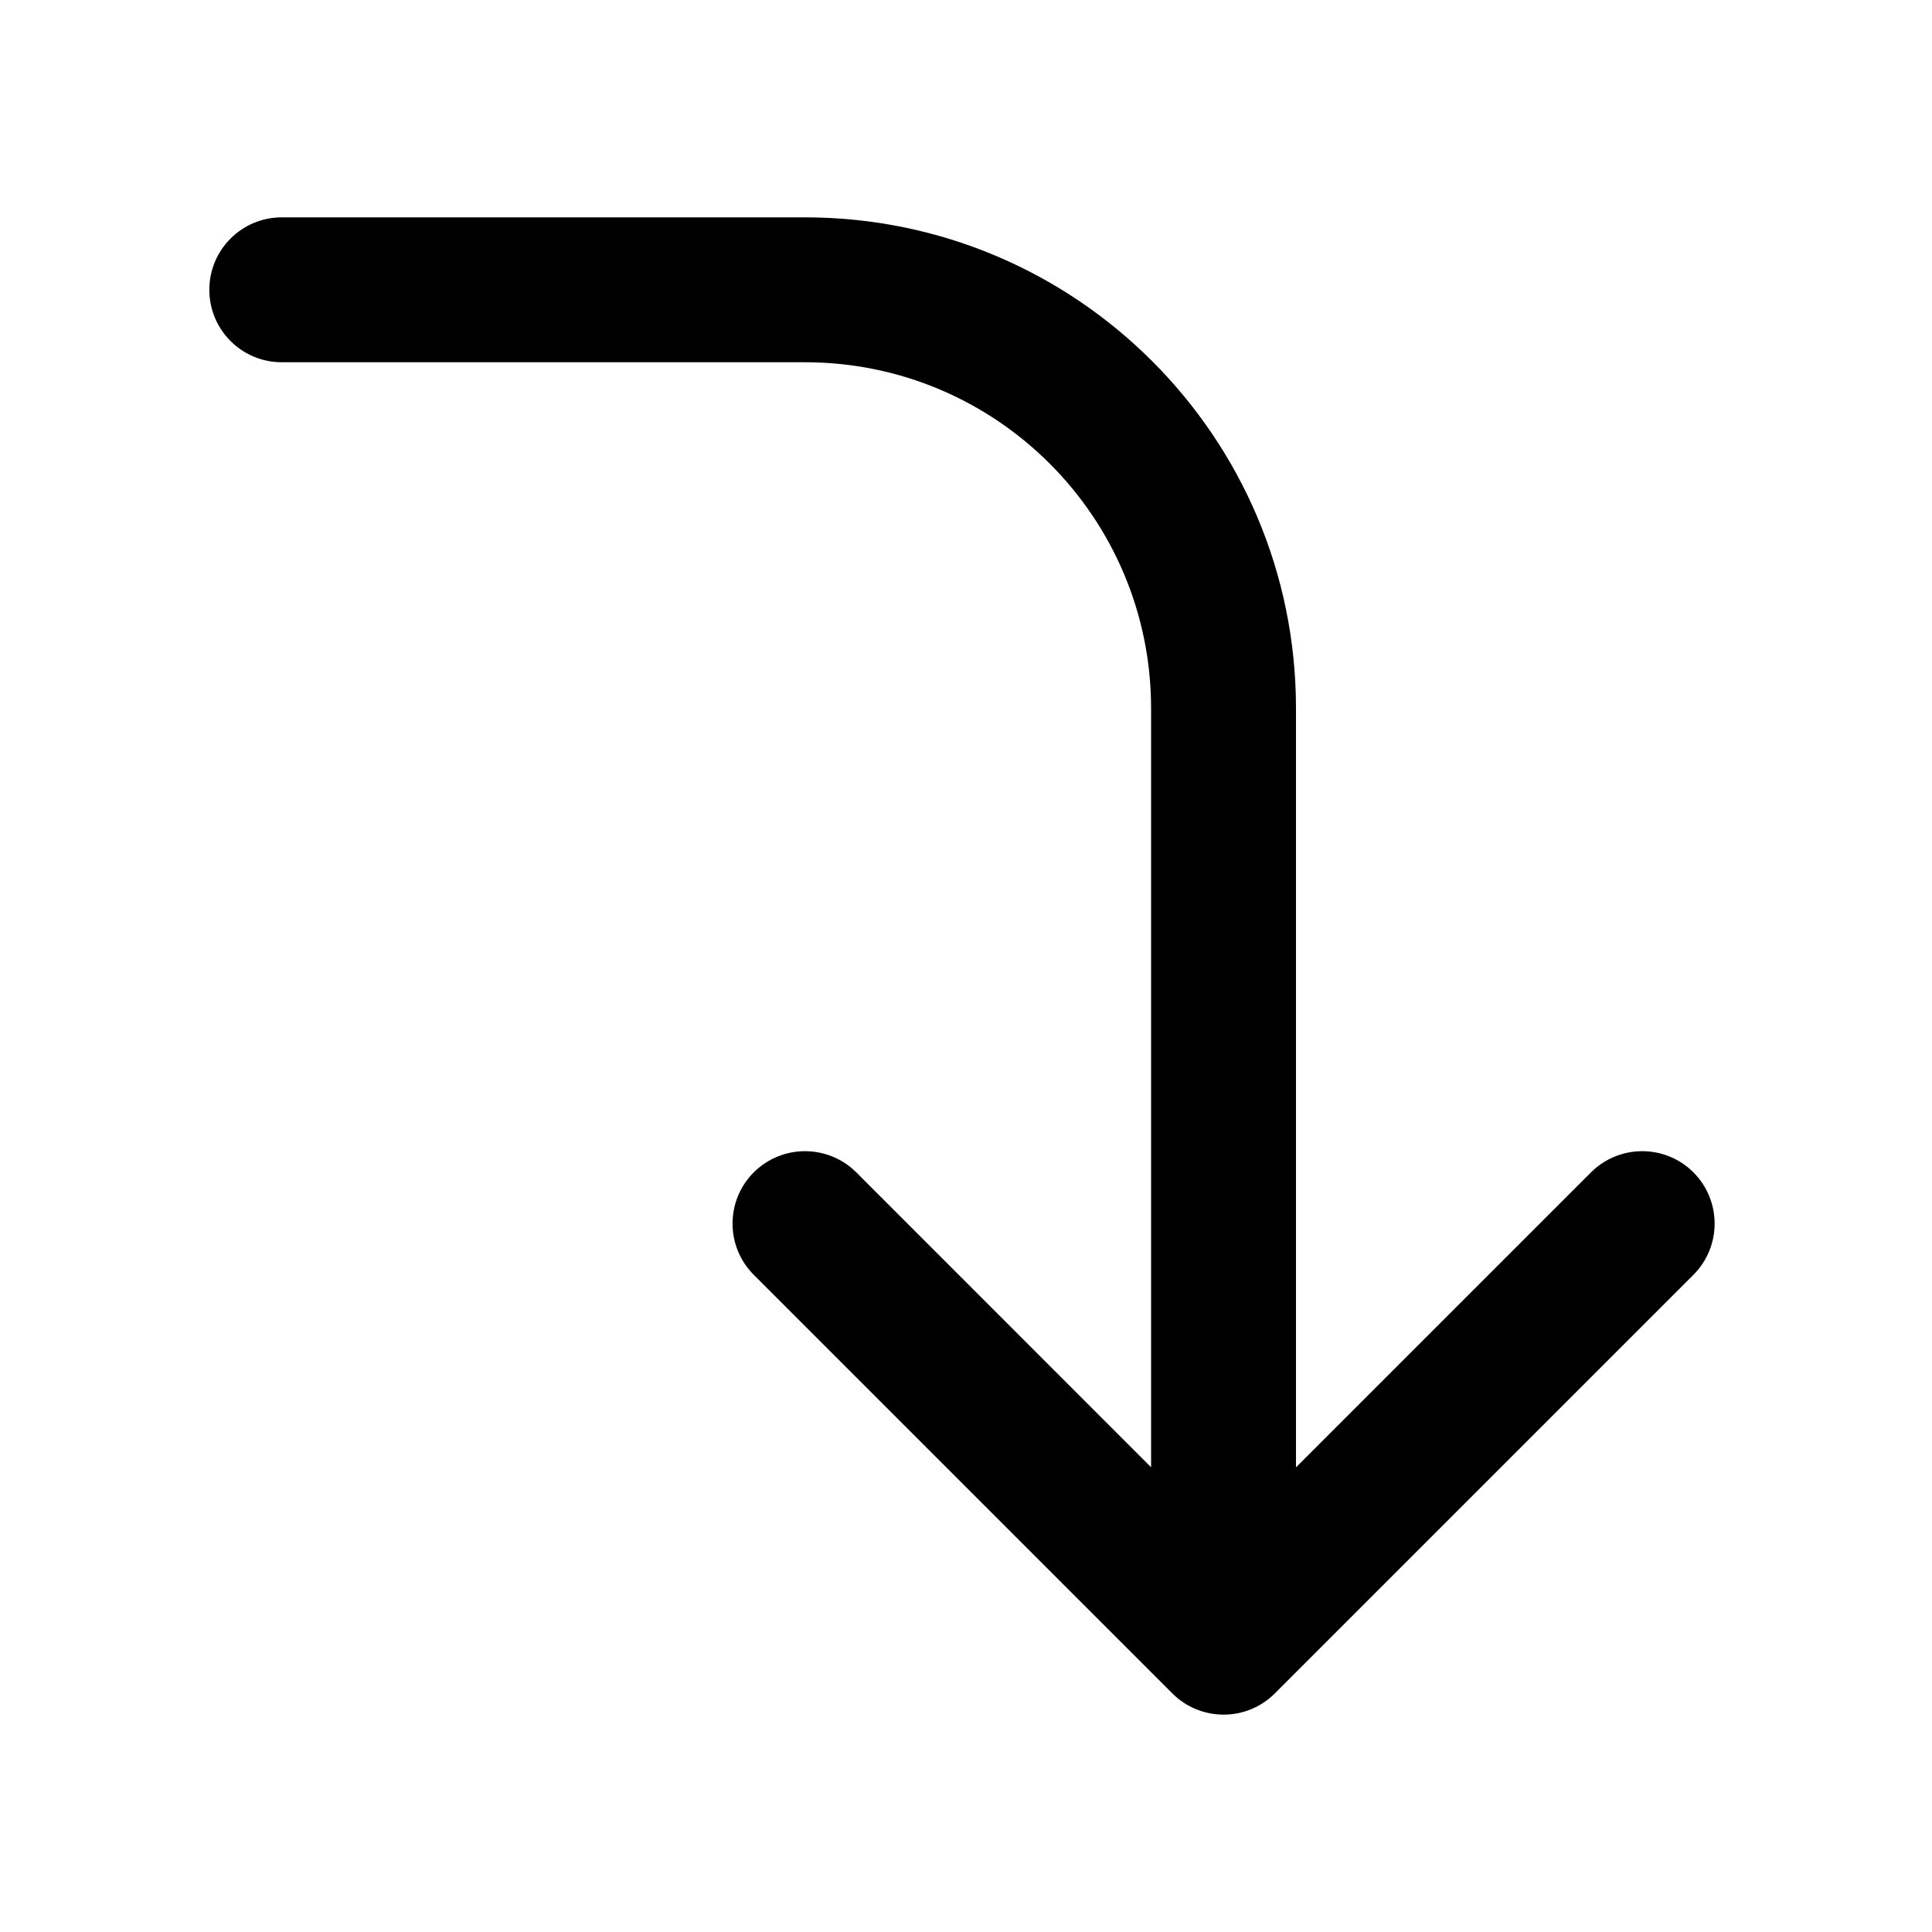
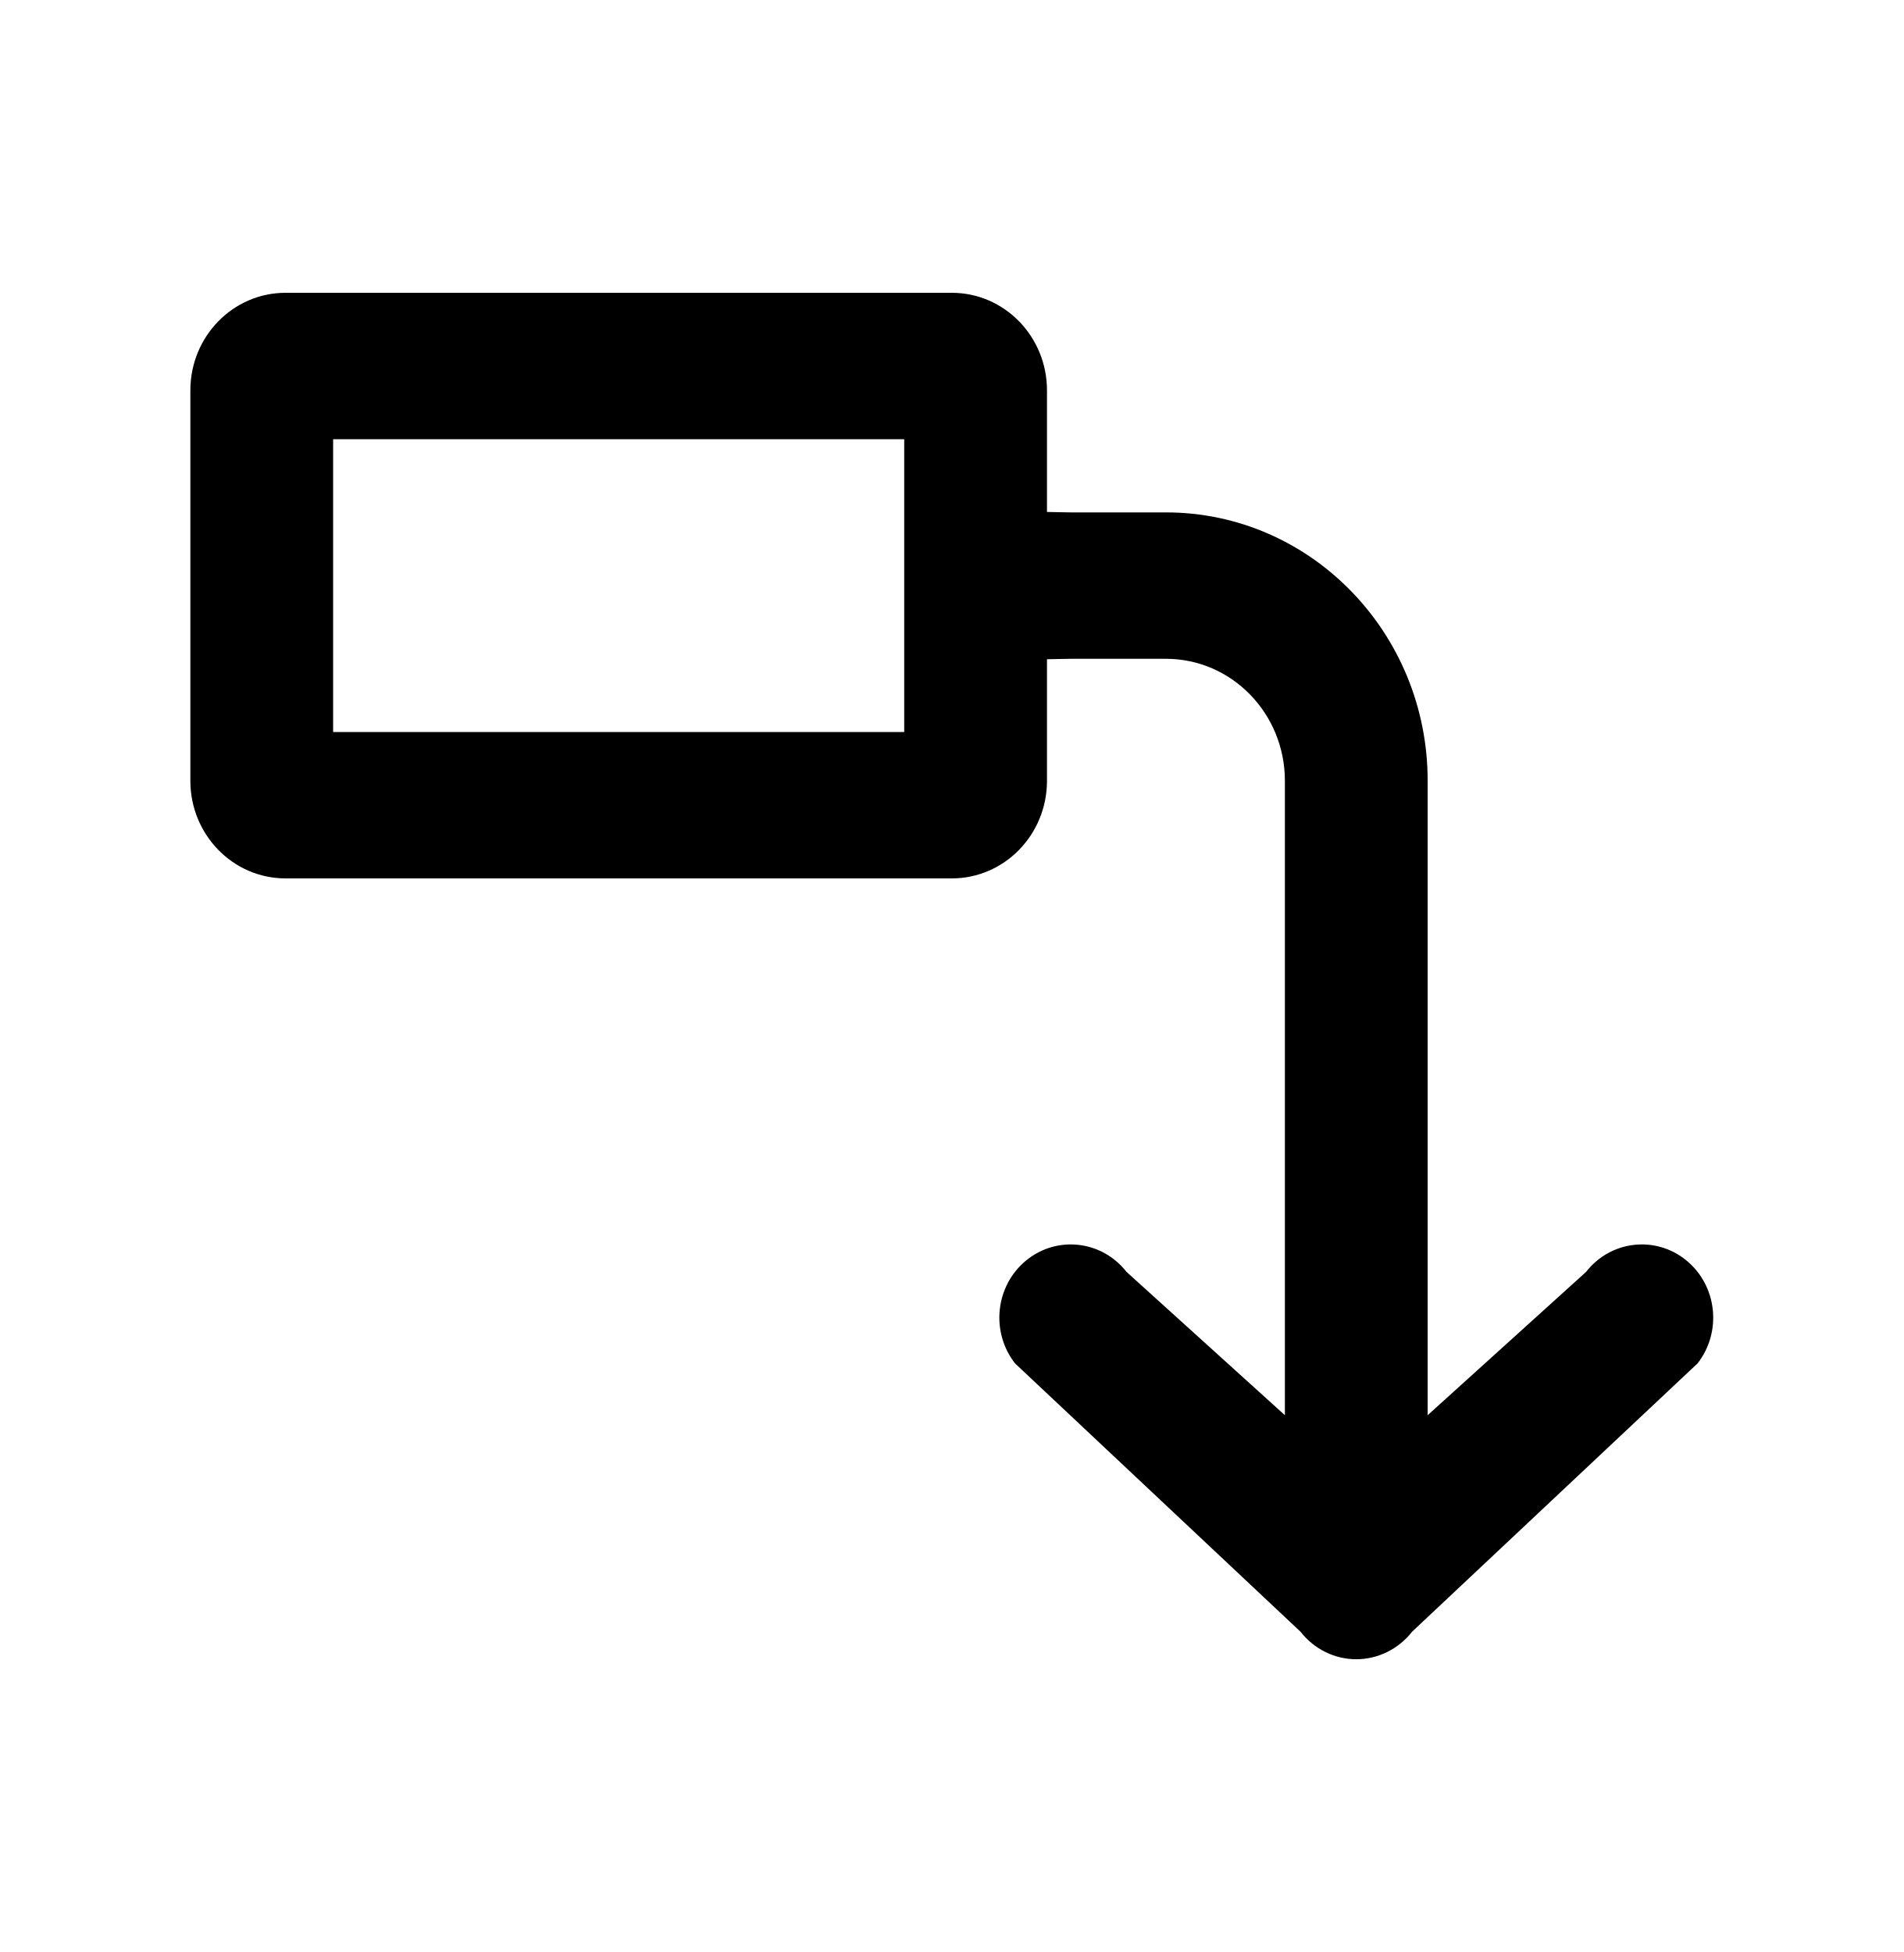
- <svg xmlns="http://www.w3.org/2000/svg" width="20" height="20" viewBox="0 0 20 20" fill="none">
-   <path fill-rule="evenodd" clip-rule="evenodd" d="M2.917 2.25C2.502 2.25 2.167 2.586 2.167 3C2.167 3.414 2.502 3.75 2.917 3.75H8.333C10.312 3.75 11.916 5.354 11.916 7.333V15.189L8.864 12.136C8.571 11.844 8.096 11.844 7.803 12.136C7.51 12.429 7.51 12.904 7.803 13.197L12.136 17.53C12.429 17.823 12.904 17.823 13.197 17.53L17.53 13.197C17.823 12.904 17.823 12.429 17.53 12.136C17.238 11.844 16.763 11.844 16.47 12.136L13.416 15.19V7.333C13.416 4.526 11.141 2.25 8.333 2.25H2.917Z" fill="currentColor" />
+ <svg xmlns="http://www.w3.org/2000/svg" width="39" height="40" viewBox="0 0 39 40" fill="none">
+   <path fill-rule="evenodd" clip-rule="evenodd" d="M3.9 8C3.9 6.895 4.773 6 5.85 6H19.5C20.577 6 21.45 6.895 21.45 8V10.491C21.522 10.493 21.588 10.494 21.647 10.495C21.798 10.498 21.904 10.5 21.937 10.5H23.887C26.848 10.5 29.249 12.963 29.249 16V19.432L29.249 19.452V29L32.495 26.063C32.999 25.417 33.92 25.312 34.55 25.829C35.181 26.347 35.283 27.291 34.779 27.938L28.929 33.438C28.651 33.793 28.231 34 27.787 34.001C27.343 34.001 26.922 33.793 26.645 33.438L20.795 27.938C20.29 27.291 20.392 26.347 21.023 25.829C21.654 25.312 22.574 25.417 23.079 26.063L26.324 29V16C26.324 14.619 25.233 13.5 23.887 13.5H21.937C21.904 13.5 21.798 13.502 21.647 13.505C21.588 13.506 21.522 13.507 21.45 13.509V16C21.45 17.105 20.577 18 19.5 18H5.85C4.773 18 3.9 17.105 3.9 16V8ZM6.825 15V9H18.525V15H6.825Z" fill="currentColor" />
</svg>
